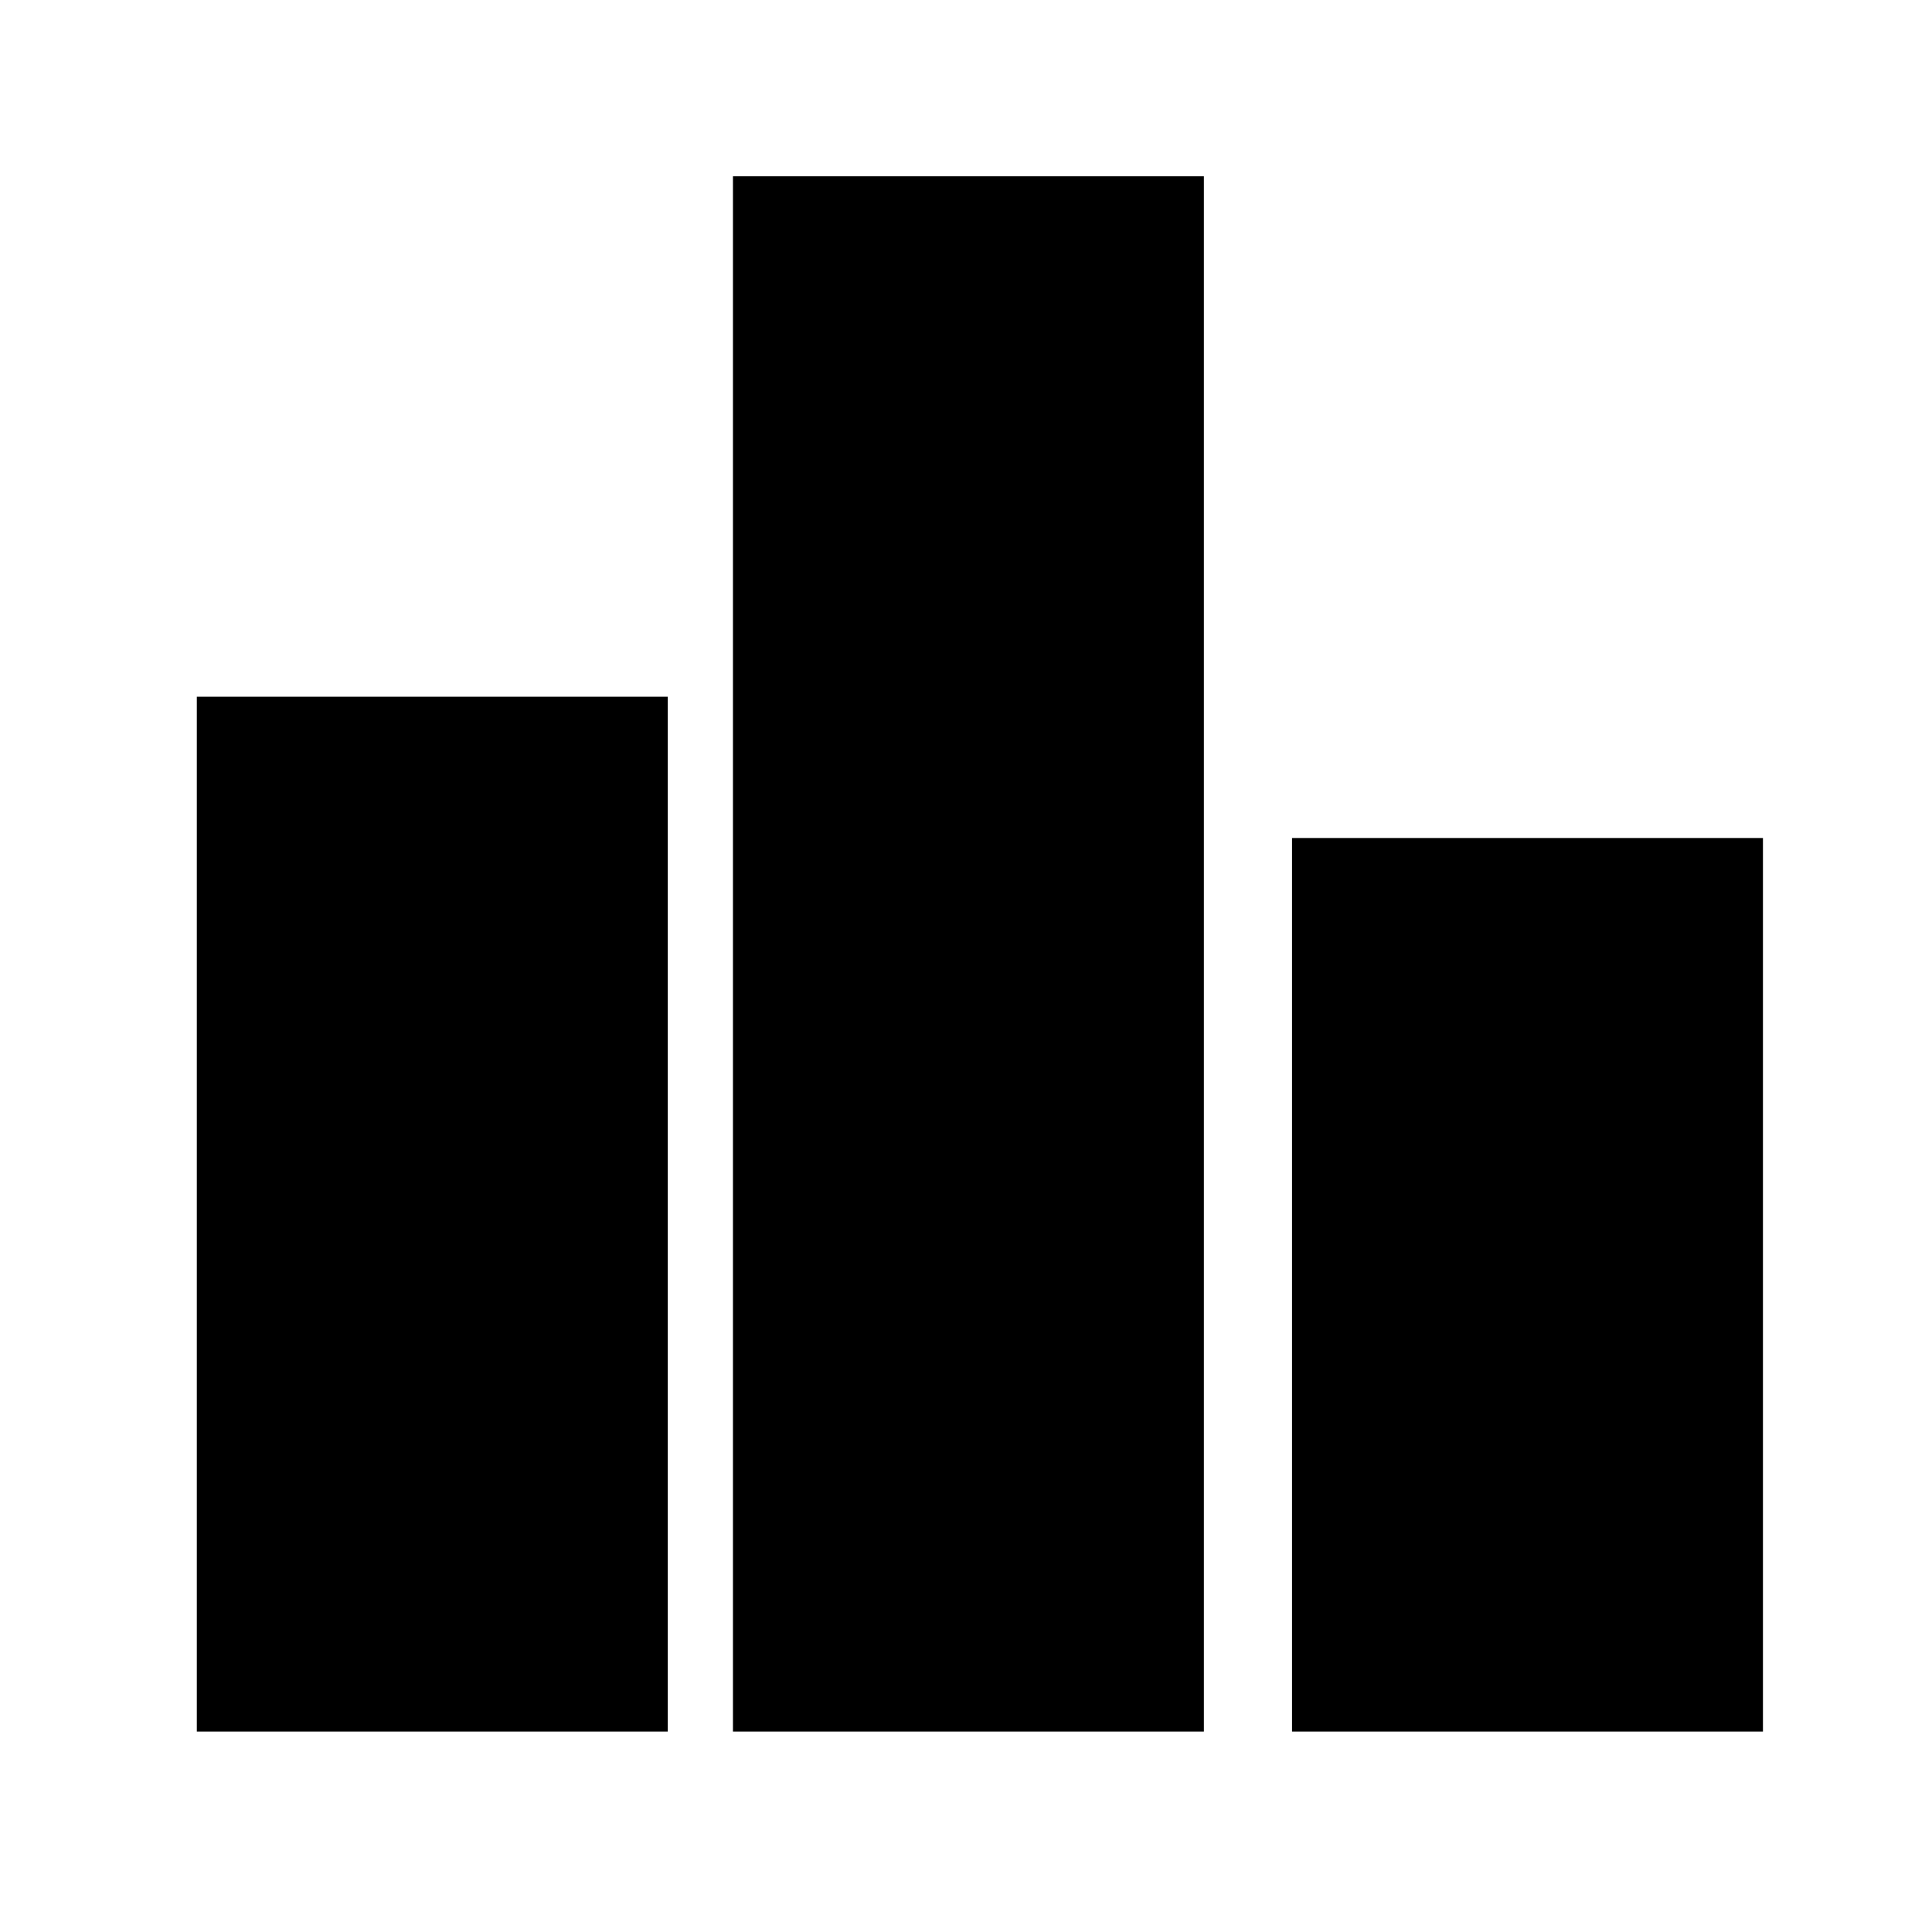
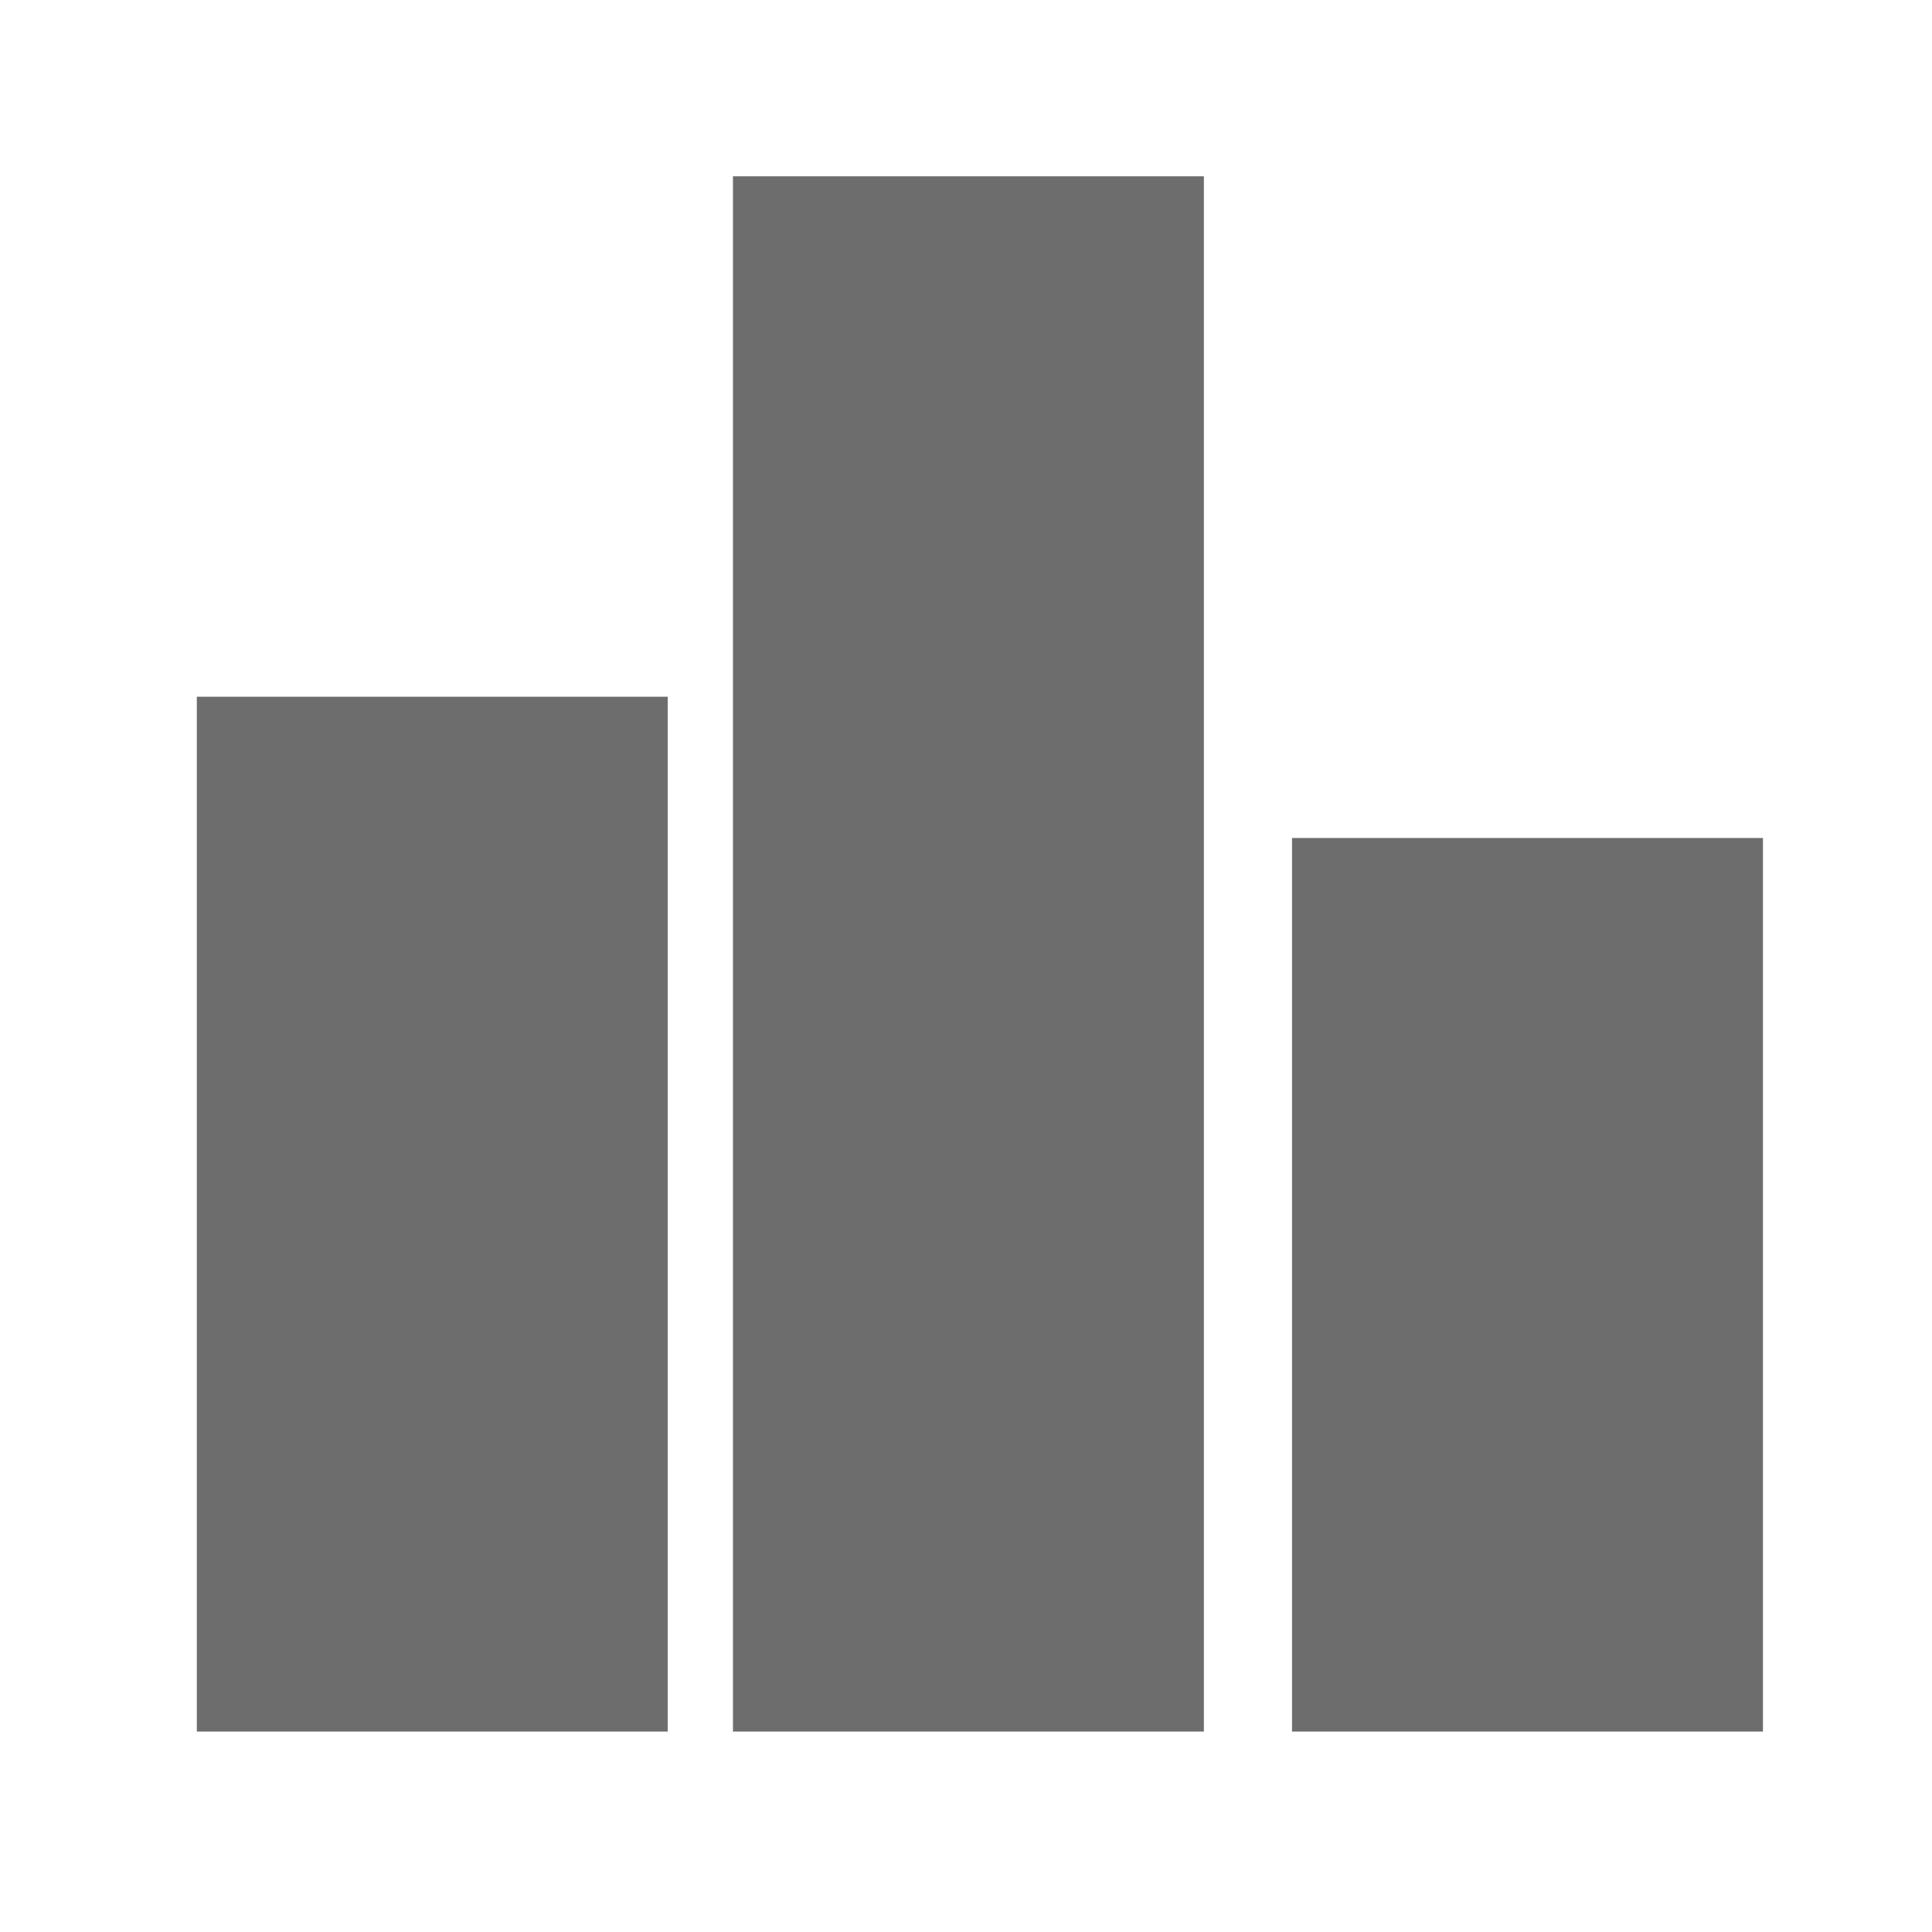
<svg xmlns="http://www.w3.org/2000/svg" viewBox="0 0 160 160">
-   <rect x="107" y="69.4" width="39" height="74" />
-   <rect x="60.7" y="14.6" width="39" height="128.8" />
-   <rect x="16.3" y="57.7" width="39" height="85.7" />
+   <style type="text/css">
+ 	.st0{fill:#6D6D6D;}
+ </style>
+   <rect x="107" y="69.4" class="st0" width="39" height="74" />
+   <rect x="60.7" y="14.6" class="st0" width="39" height="128.8" />
+   <rect x="16.3" y="57.7" class="st0" width="39" height="85.7" />
</svg>
